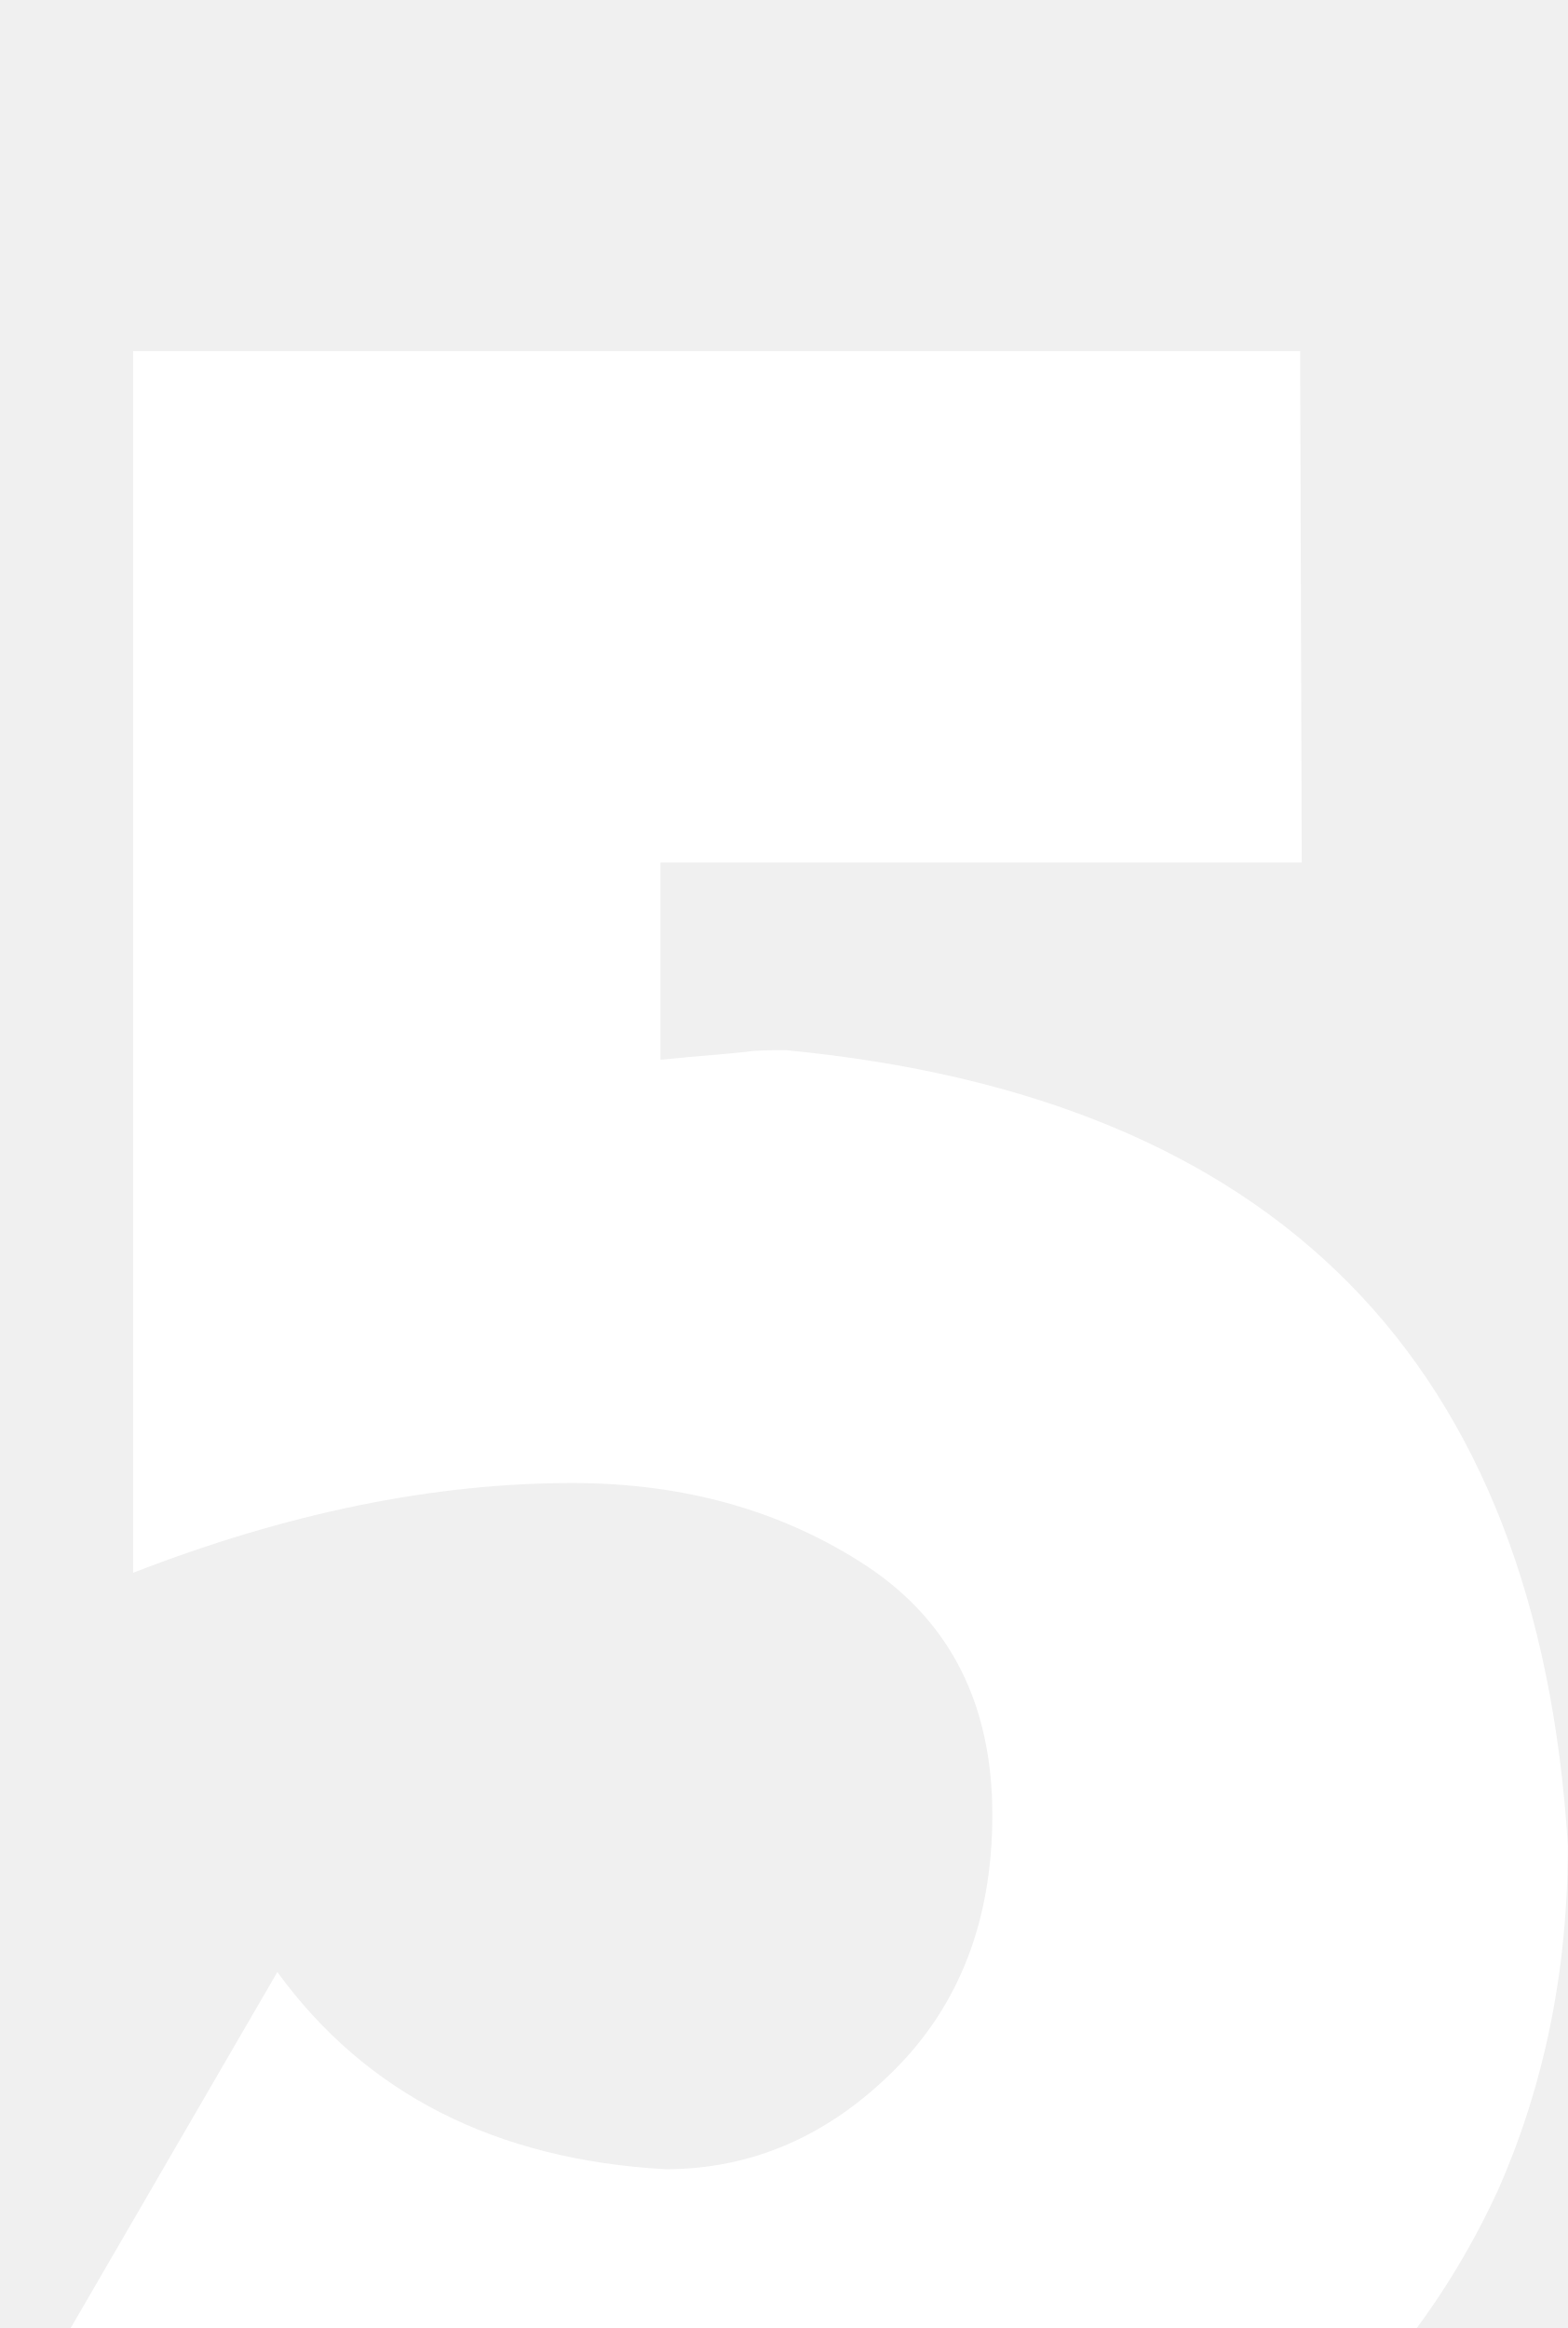
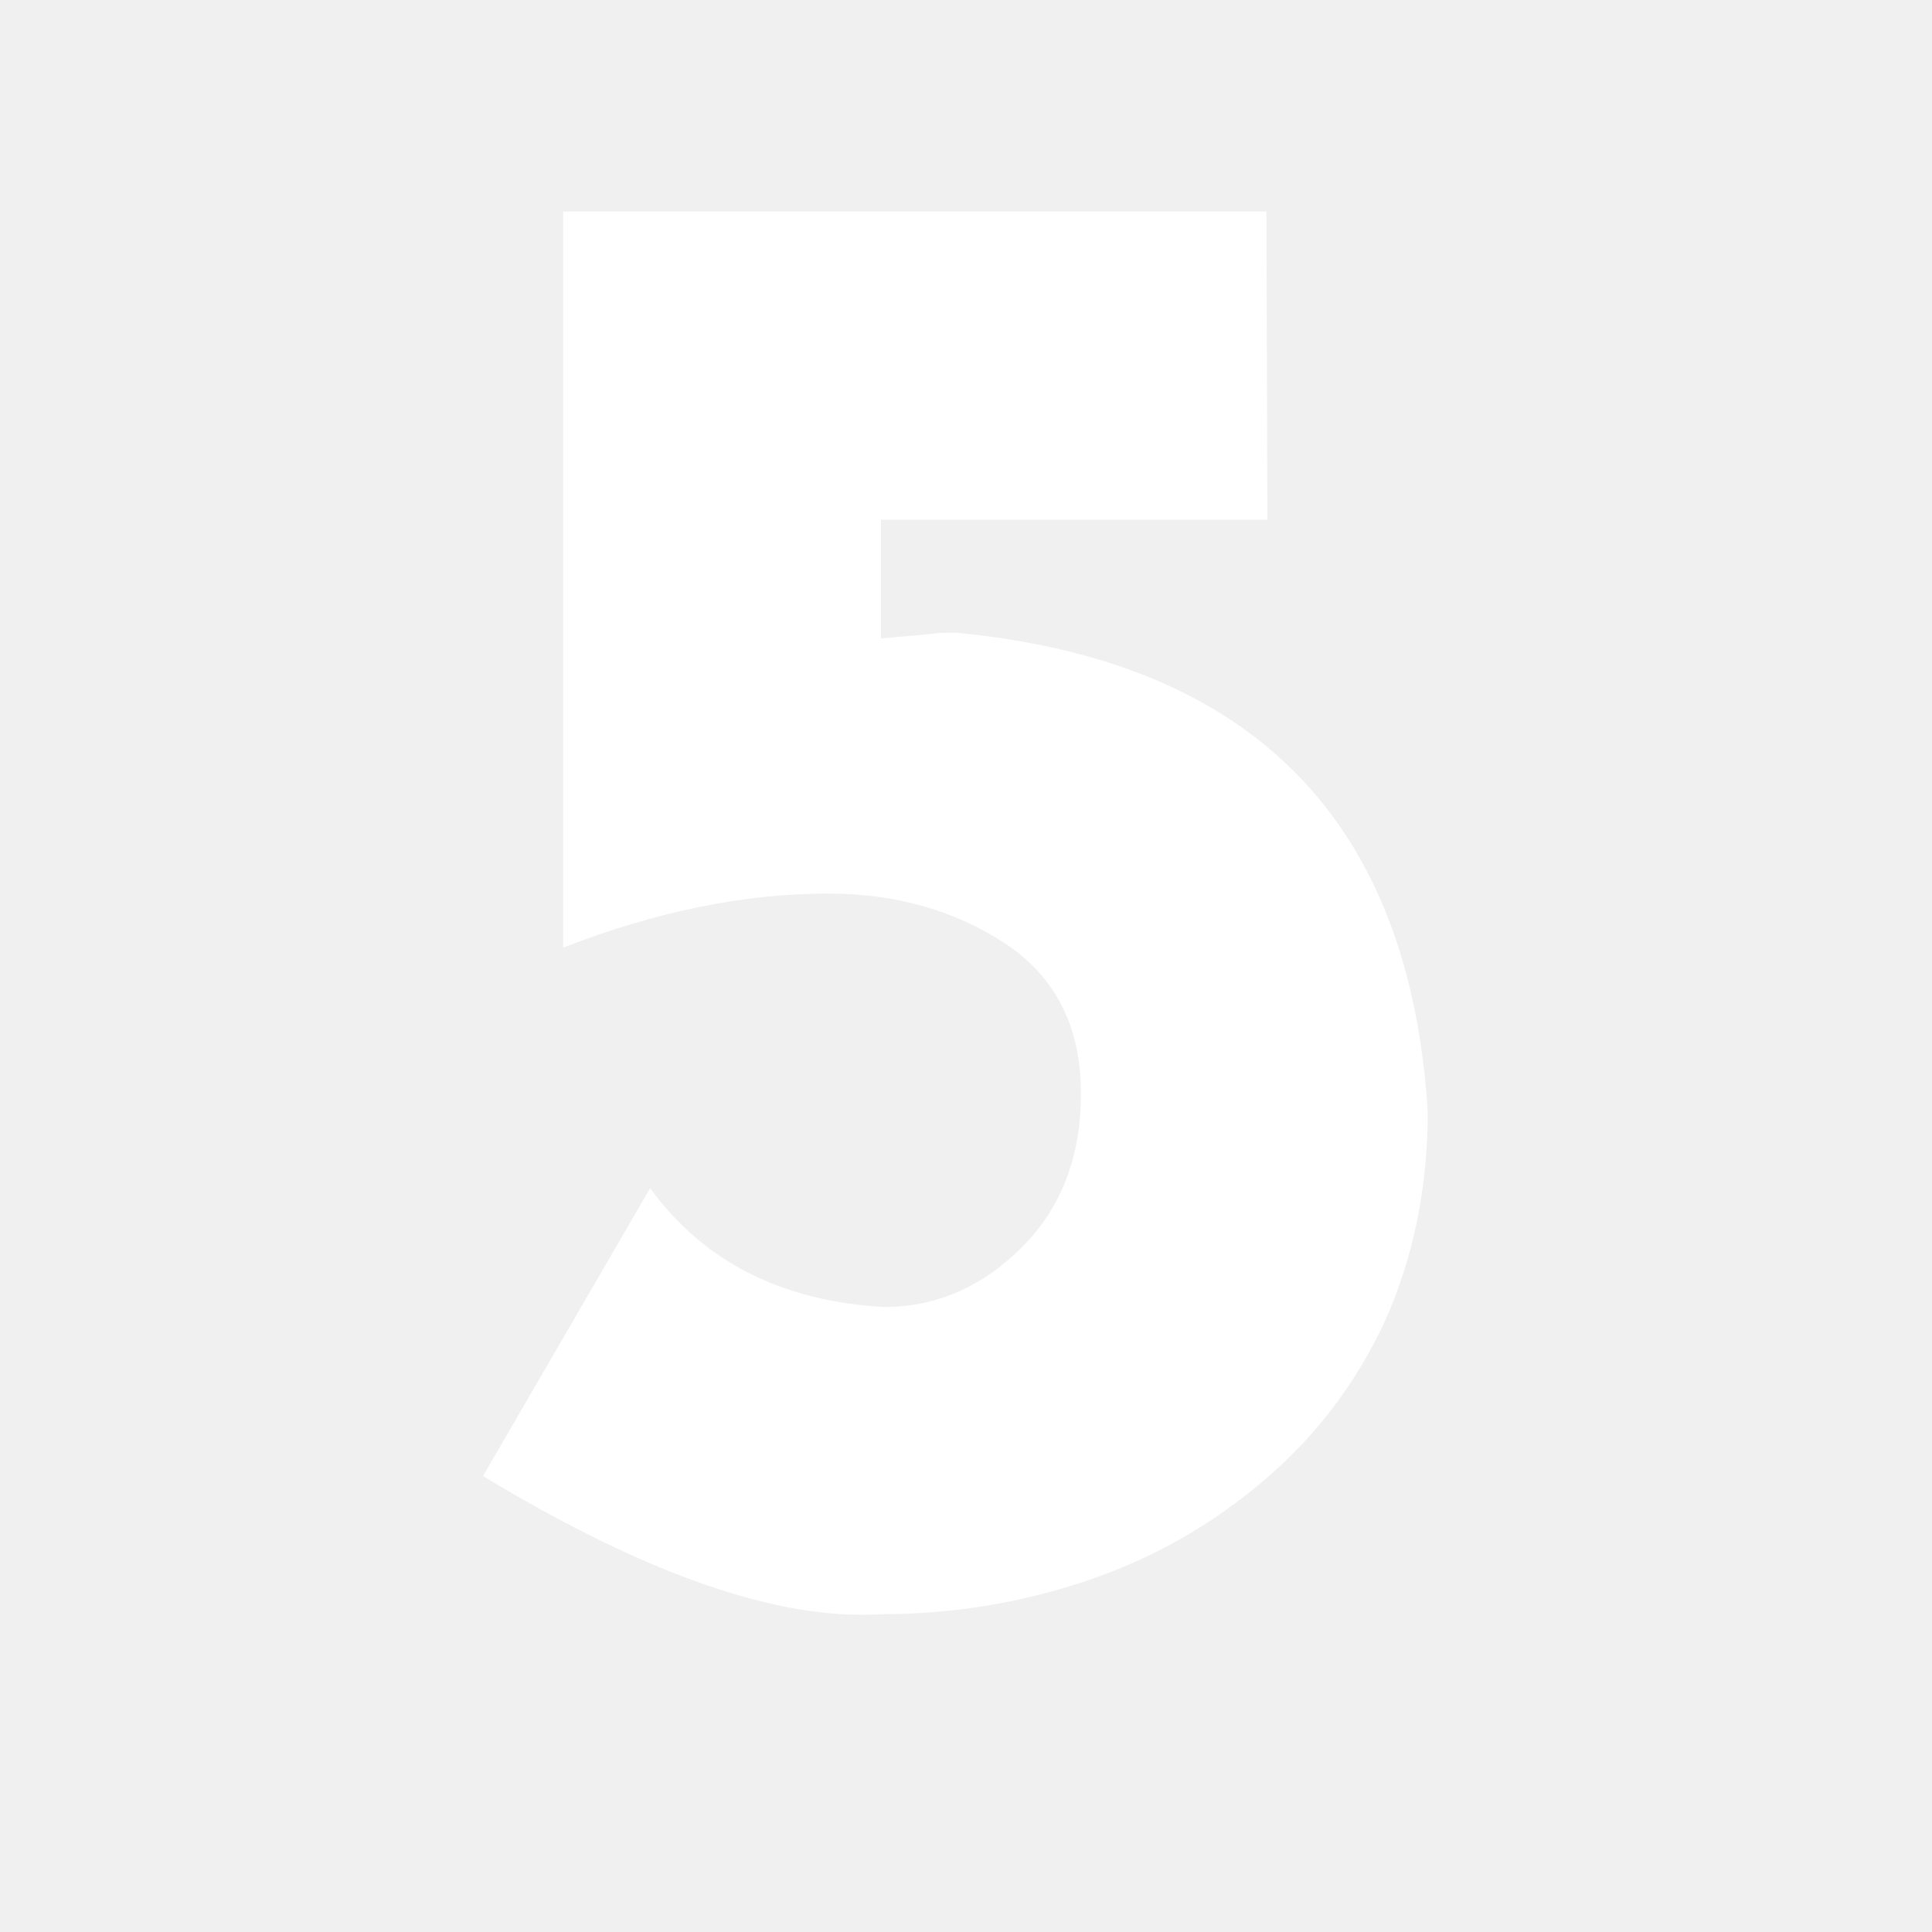
- <svg xmlns="http://www.w3.org/2000/svg" version="1.1">
+ <svg xmlns="http://www.w3.org/2000/svg" viewBox="-50 0 200 200" version="1.1">
  <path fill="#FFF" transform="scale(0.1, -0.1) translate(0, -1638)" d="M173 408q83 -114 242 -123q81 0 143 62q61 61 61 159q0 103 -78 155q-79 52 -184 52q-130 0 -274 -56v762h728l1 -319h-400v-123q20 2 33 3l11 1l10 1q5 1 24 1q460 -44 488 -496q0 -117 -44 -216q-45 -97 -125 -165q-82 -70 -183 -104q-103 -35 -214 -35 q-159 -10 -412 143z" />
</svg>
